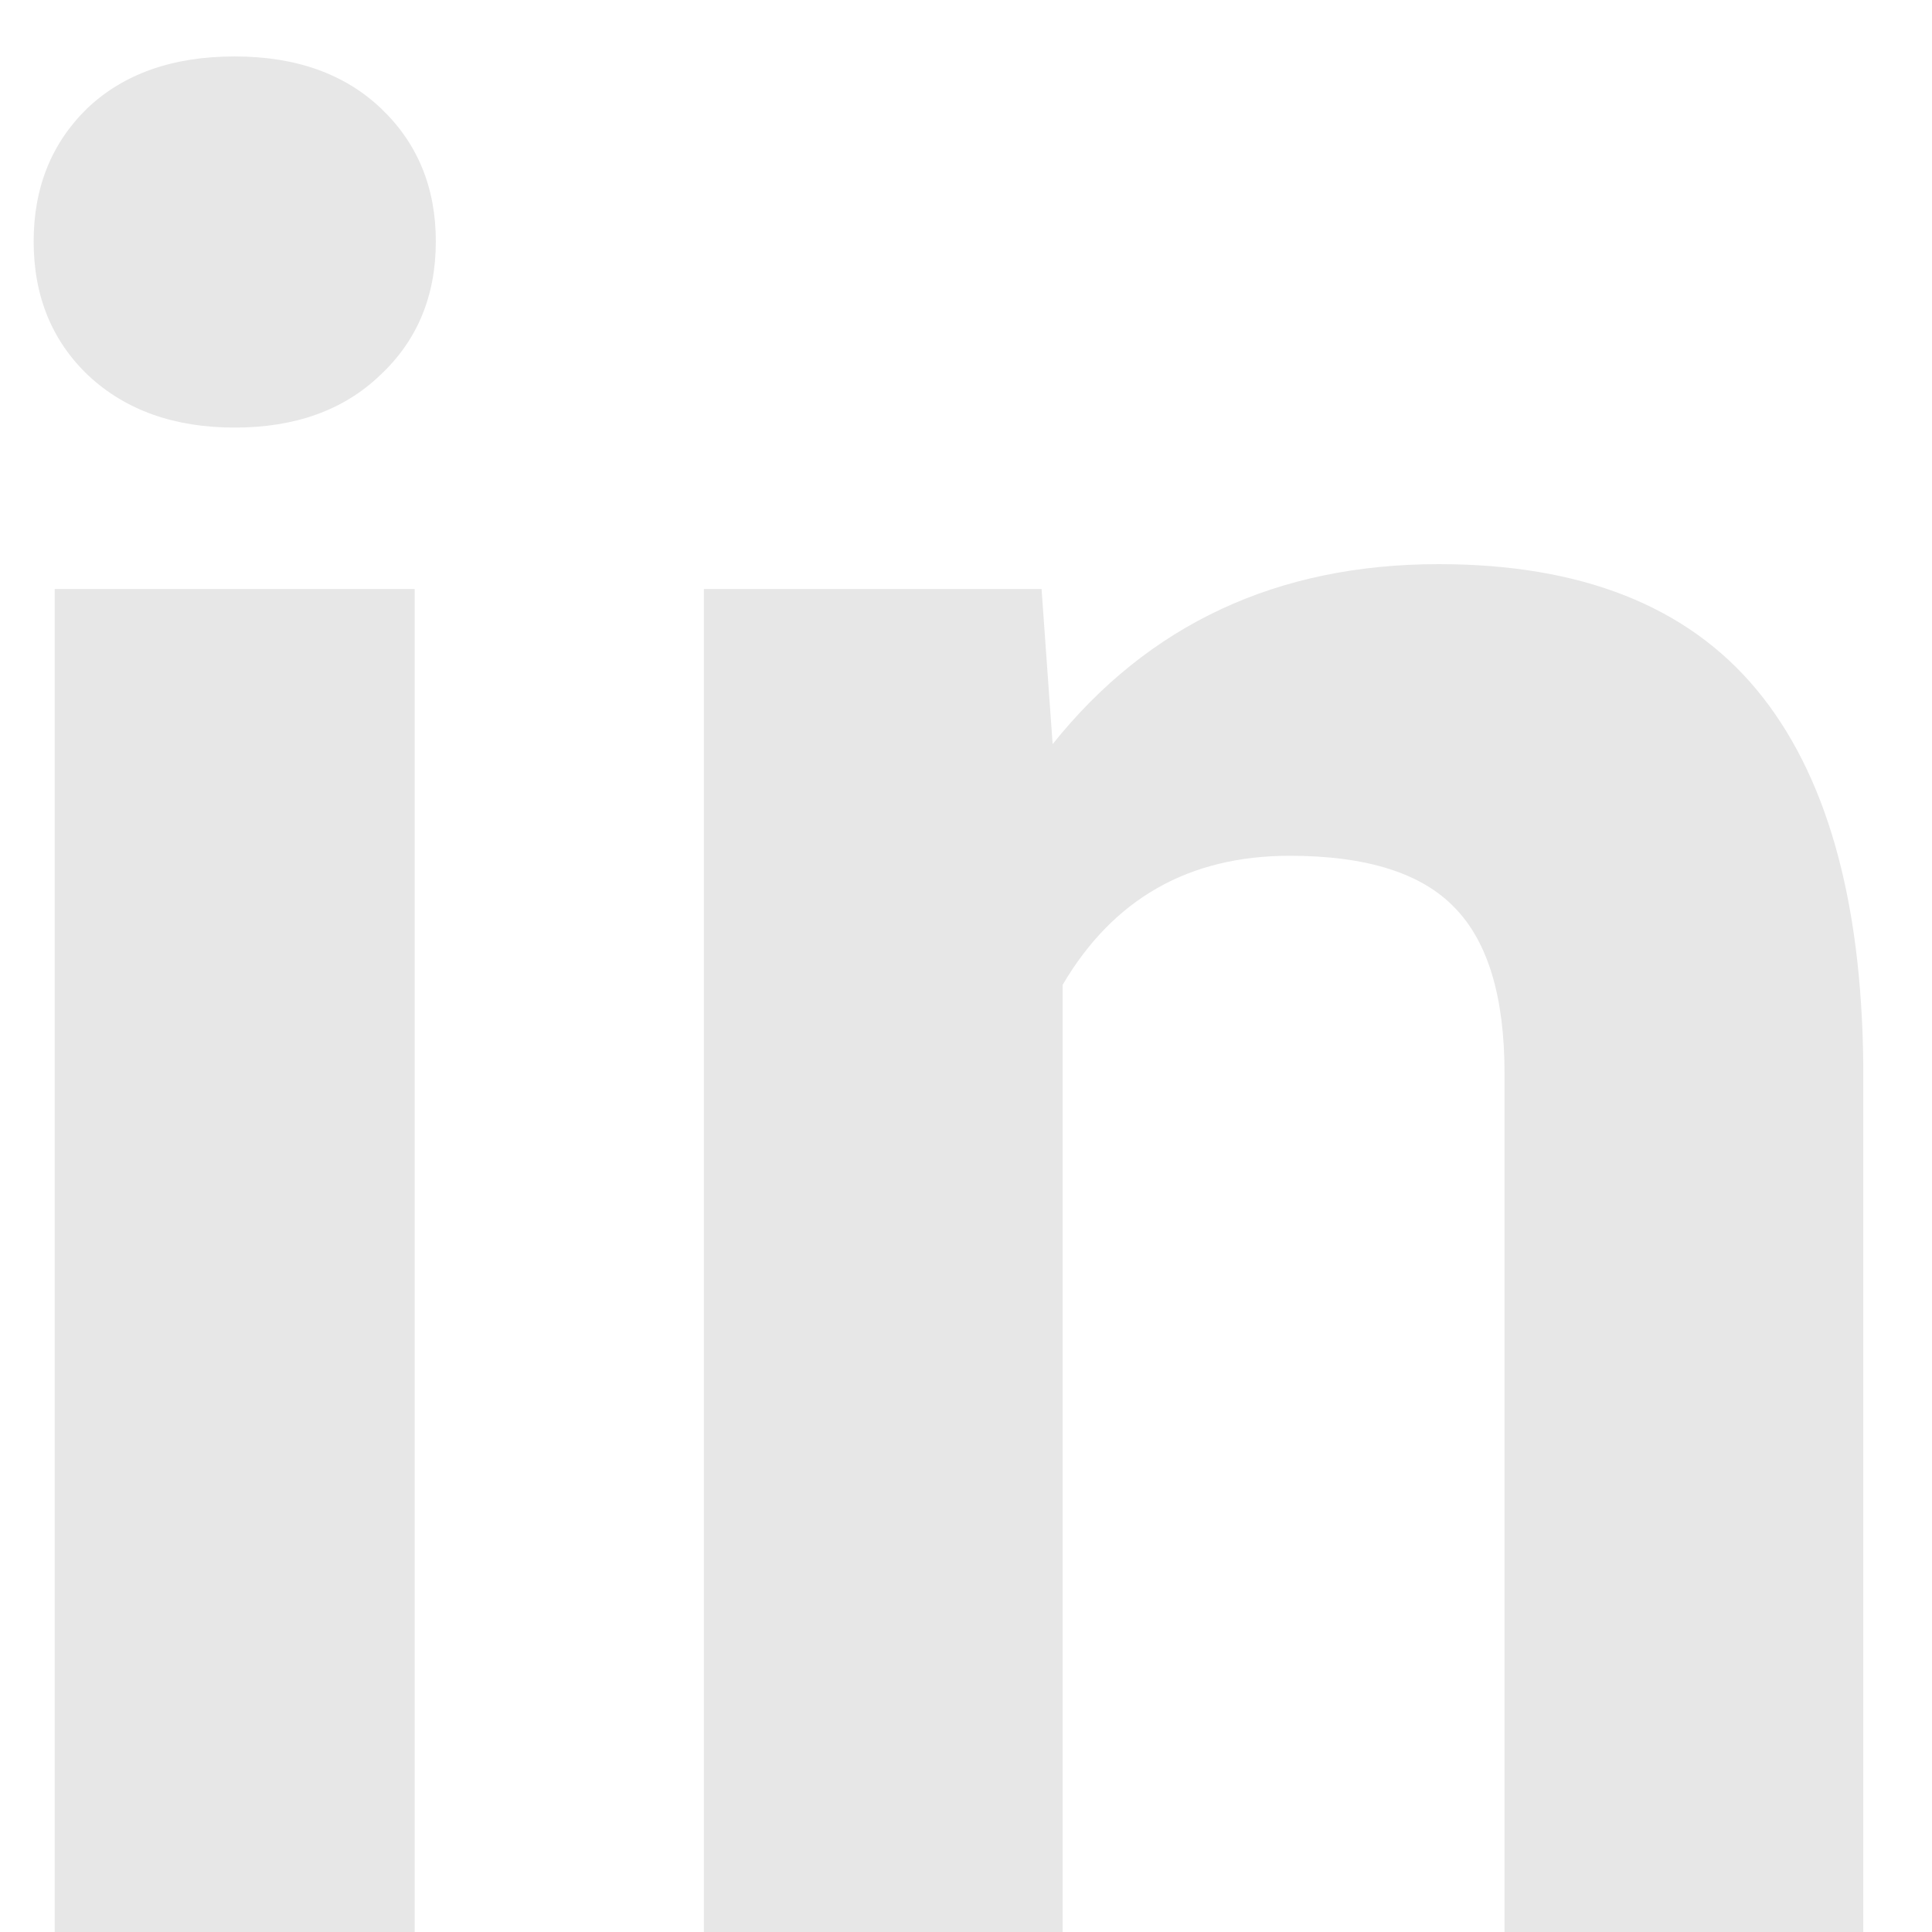
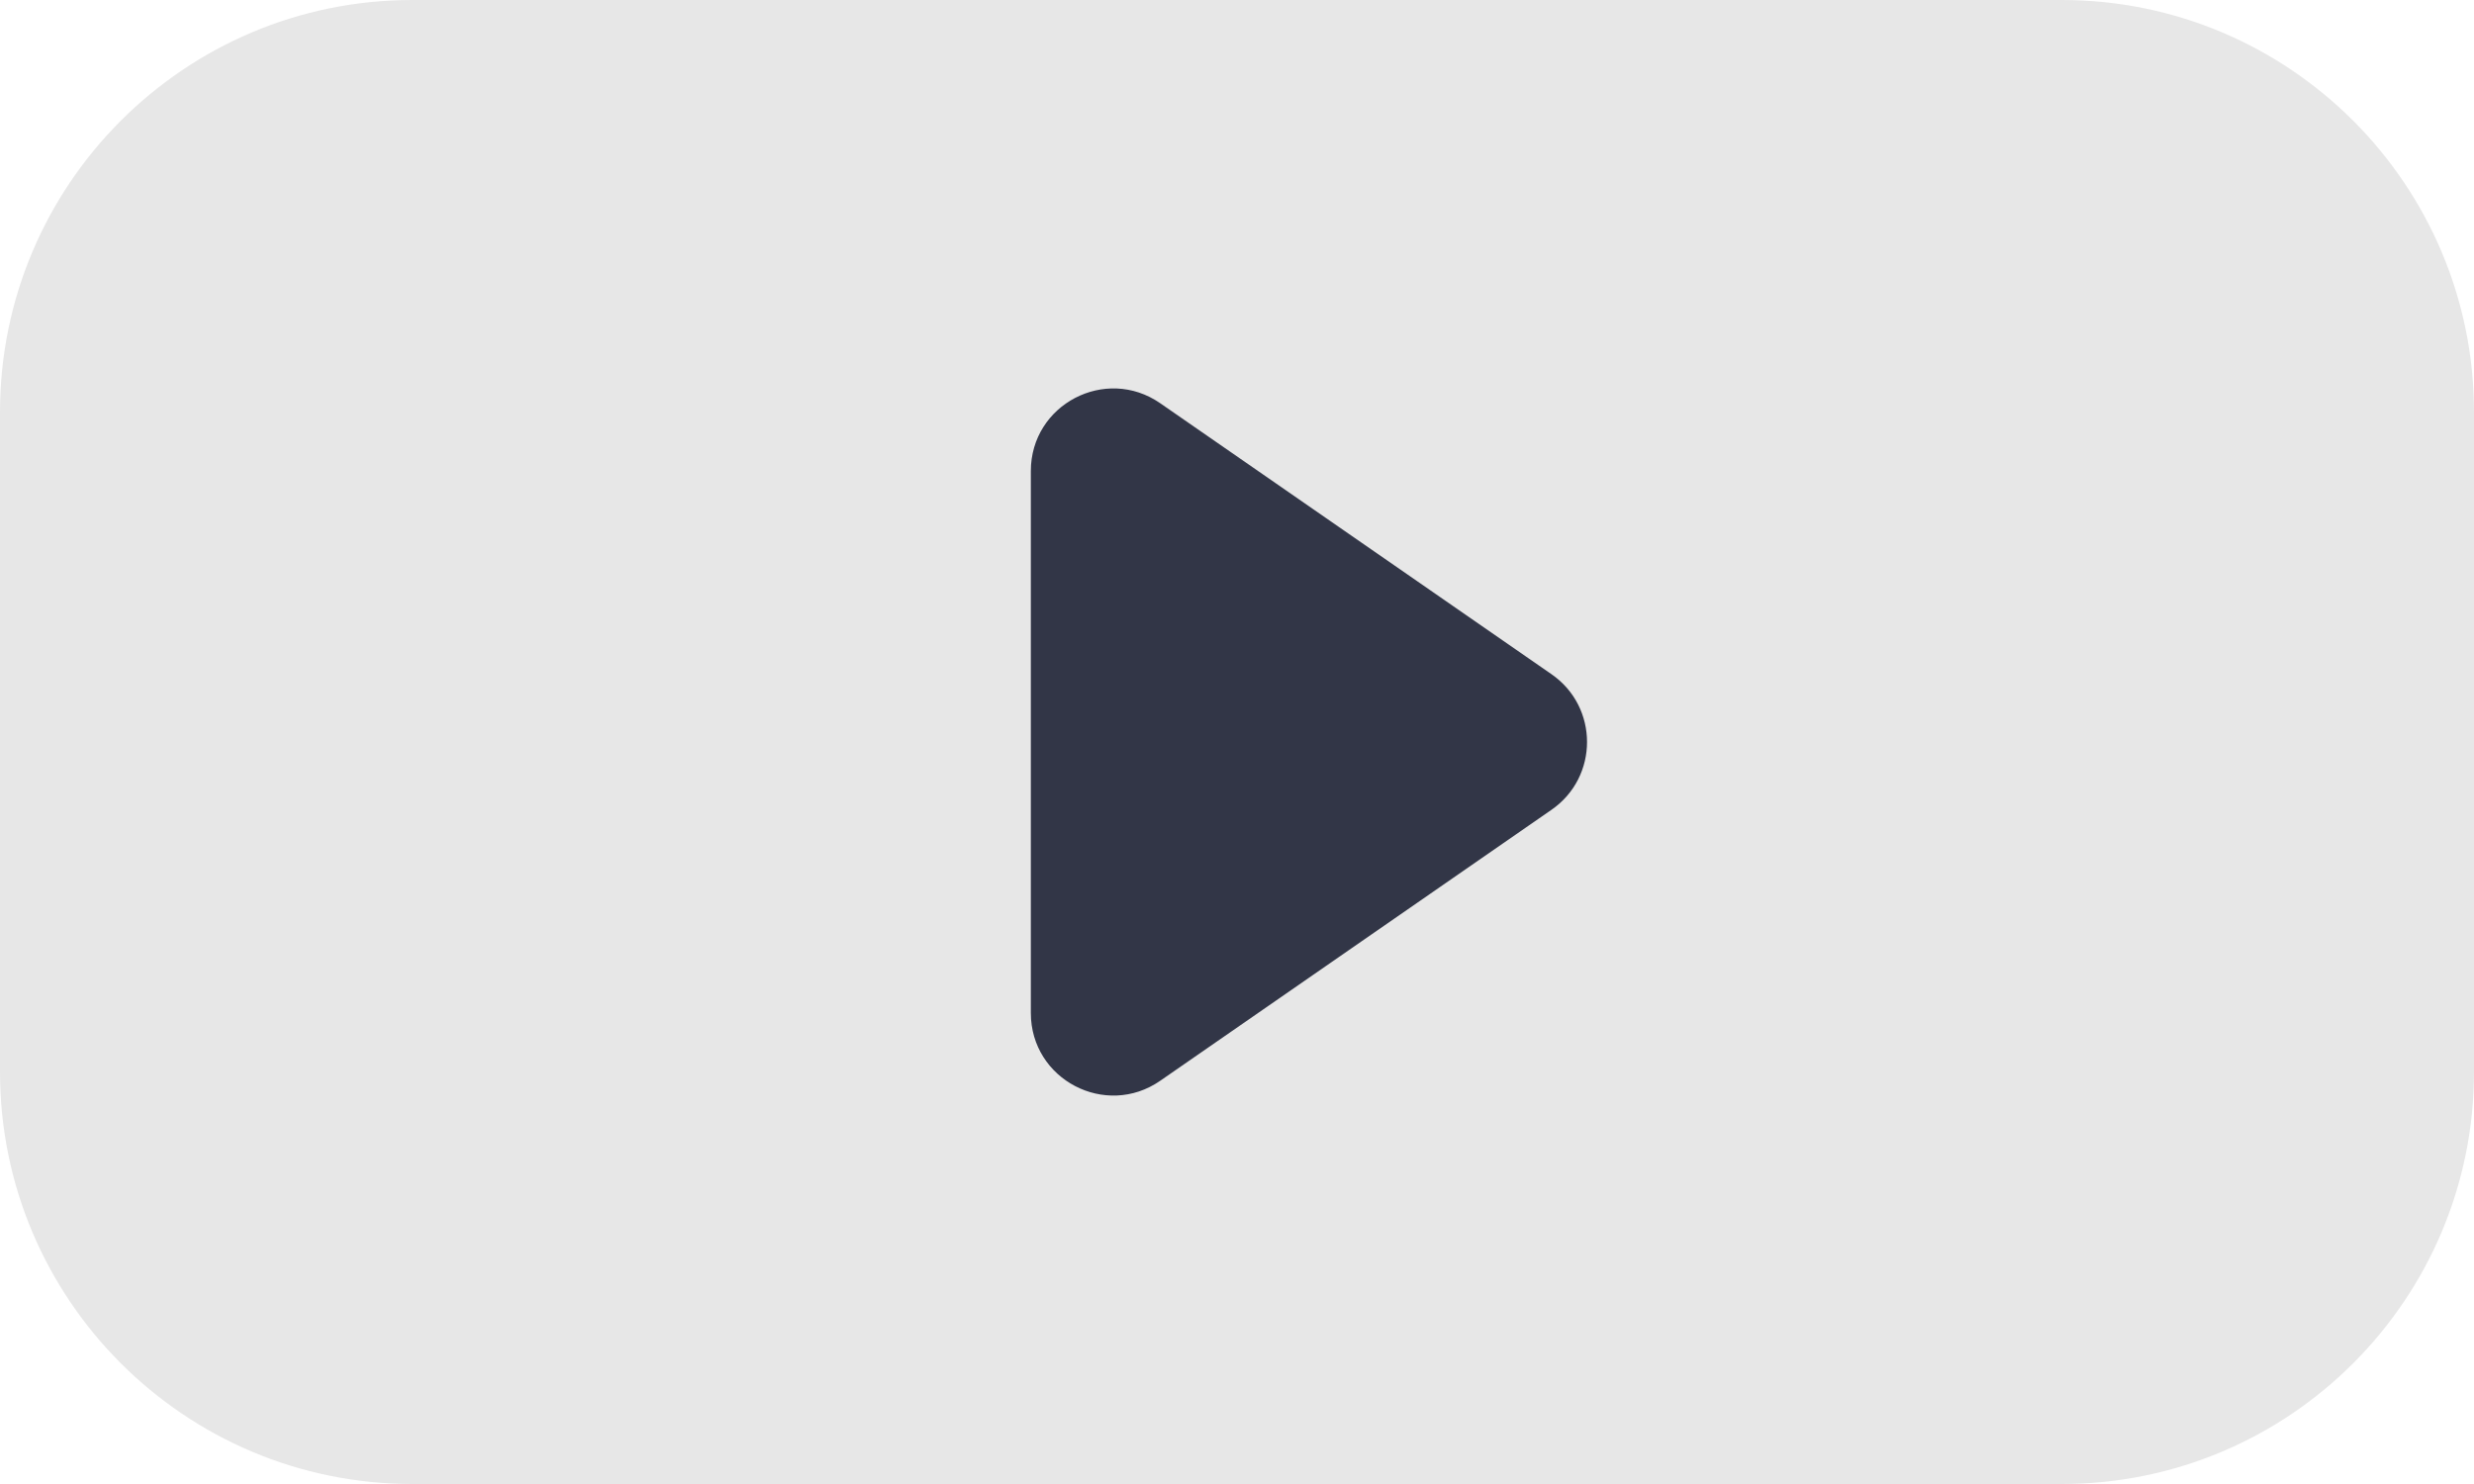
- <svg xmlns="http://www.w3.org/2000/svg" width="19" height="19" viewBox="0 0 19 19" fill="none">
-   <path d="M4.078 19H0.538V5.792H4.078V19ZM0.331 2.374C0.331 1.845 0.506 1.41 0.855 1.068C1.214 0.726 1.698 0.555 2.308 0.555C2.91 0.555 3.39 0.726 3.749 1.068C4.107 1.41 4.286 1.845 4.286 2.374C4.286 2.911 4.103 3.351 3.736 3.692C3.378 4.034 2.902 4.205 2.308 4.205C1.714 4.205 1.234 4.034 0.868 3.692C0.51 3.351 0.331 2.911 0.331 2.374ZM10.243 5.792L10.352 7.318C11.296 6.138 12.562 5.548 14.149 5.548C15.549 5.548 16.59 5.959 17.274 6.781C17.957 7.603 18.308 8.832 18.324 10.467V19H14.796V10.553C14.796 9.804 14.633 9.263 14.308 8.929C13.982 8.587 13.441 8.416 12.684 8.416C11.691 8.416 10.947 8.84 10.45 9.686V19H6.922V5.792H10.243Z" fill="#E7E7E7" />
+ <svg xmlns="http://www.w3.org/2000/svg" width="30" height="18" viewBox="0 0 30 18" fill="none">
+   <path d="M0 5C0 2.239 2.239 0 5 0H15H25C27.761 0 30 2.239 30 5V13C30 15.761 27.761 18 25 18H15H5C2.239 18 0 15.761 0 13V5Z" fill="#E7E7E7" />
+   <path d="M18.814 8.178C19.388 8.576 19.388 9.424 18.814 9.822L14.069 13.109C13.406 13.568 12.5 13.094 12.5 12.287L12.5 5.713C12.5 4.906 13.406 4.432 14.069 4.891L18.814 8.178Z" fill="#323647" />
</svg>
